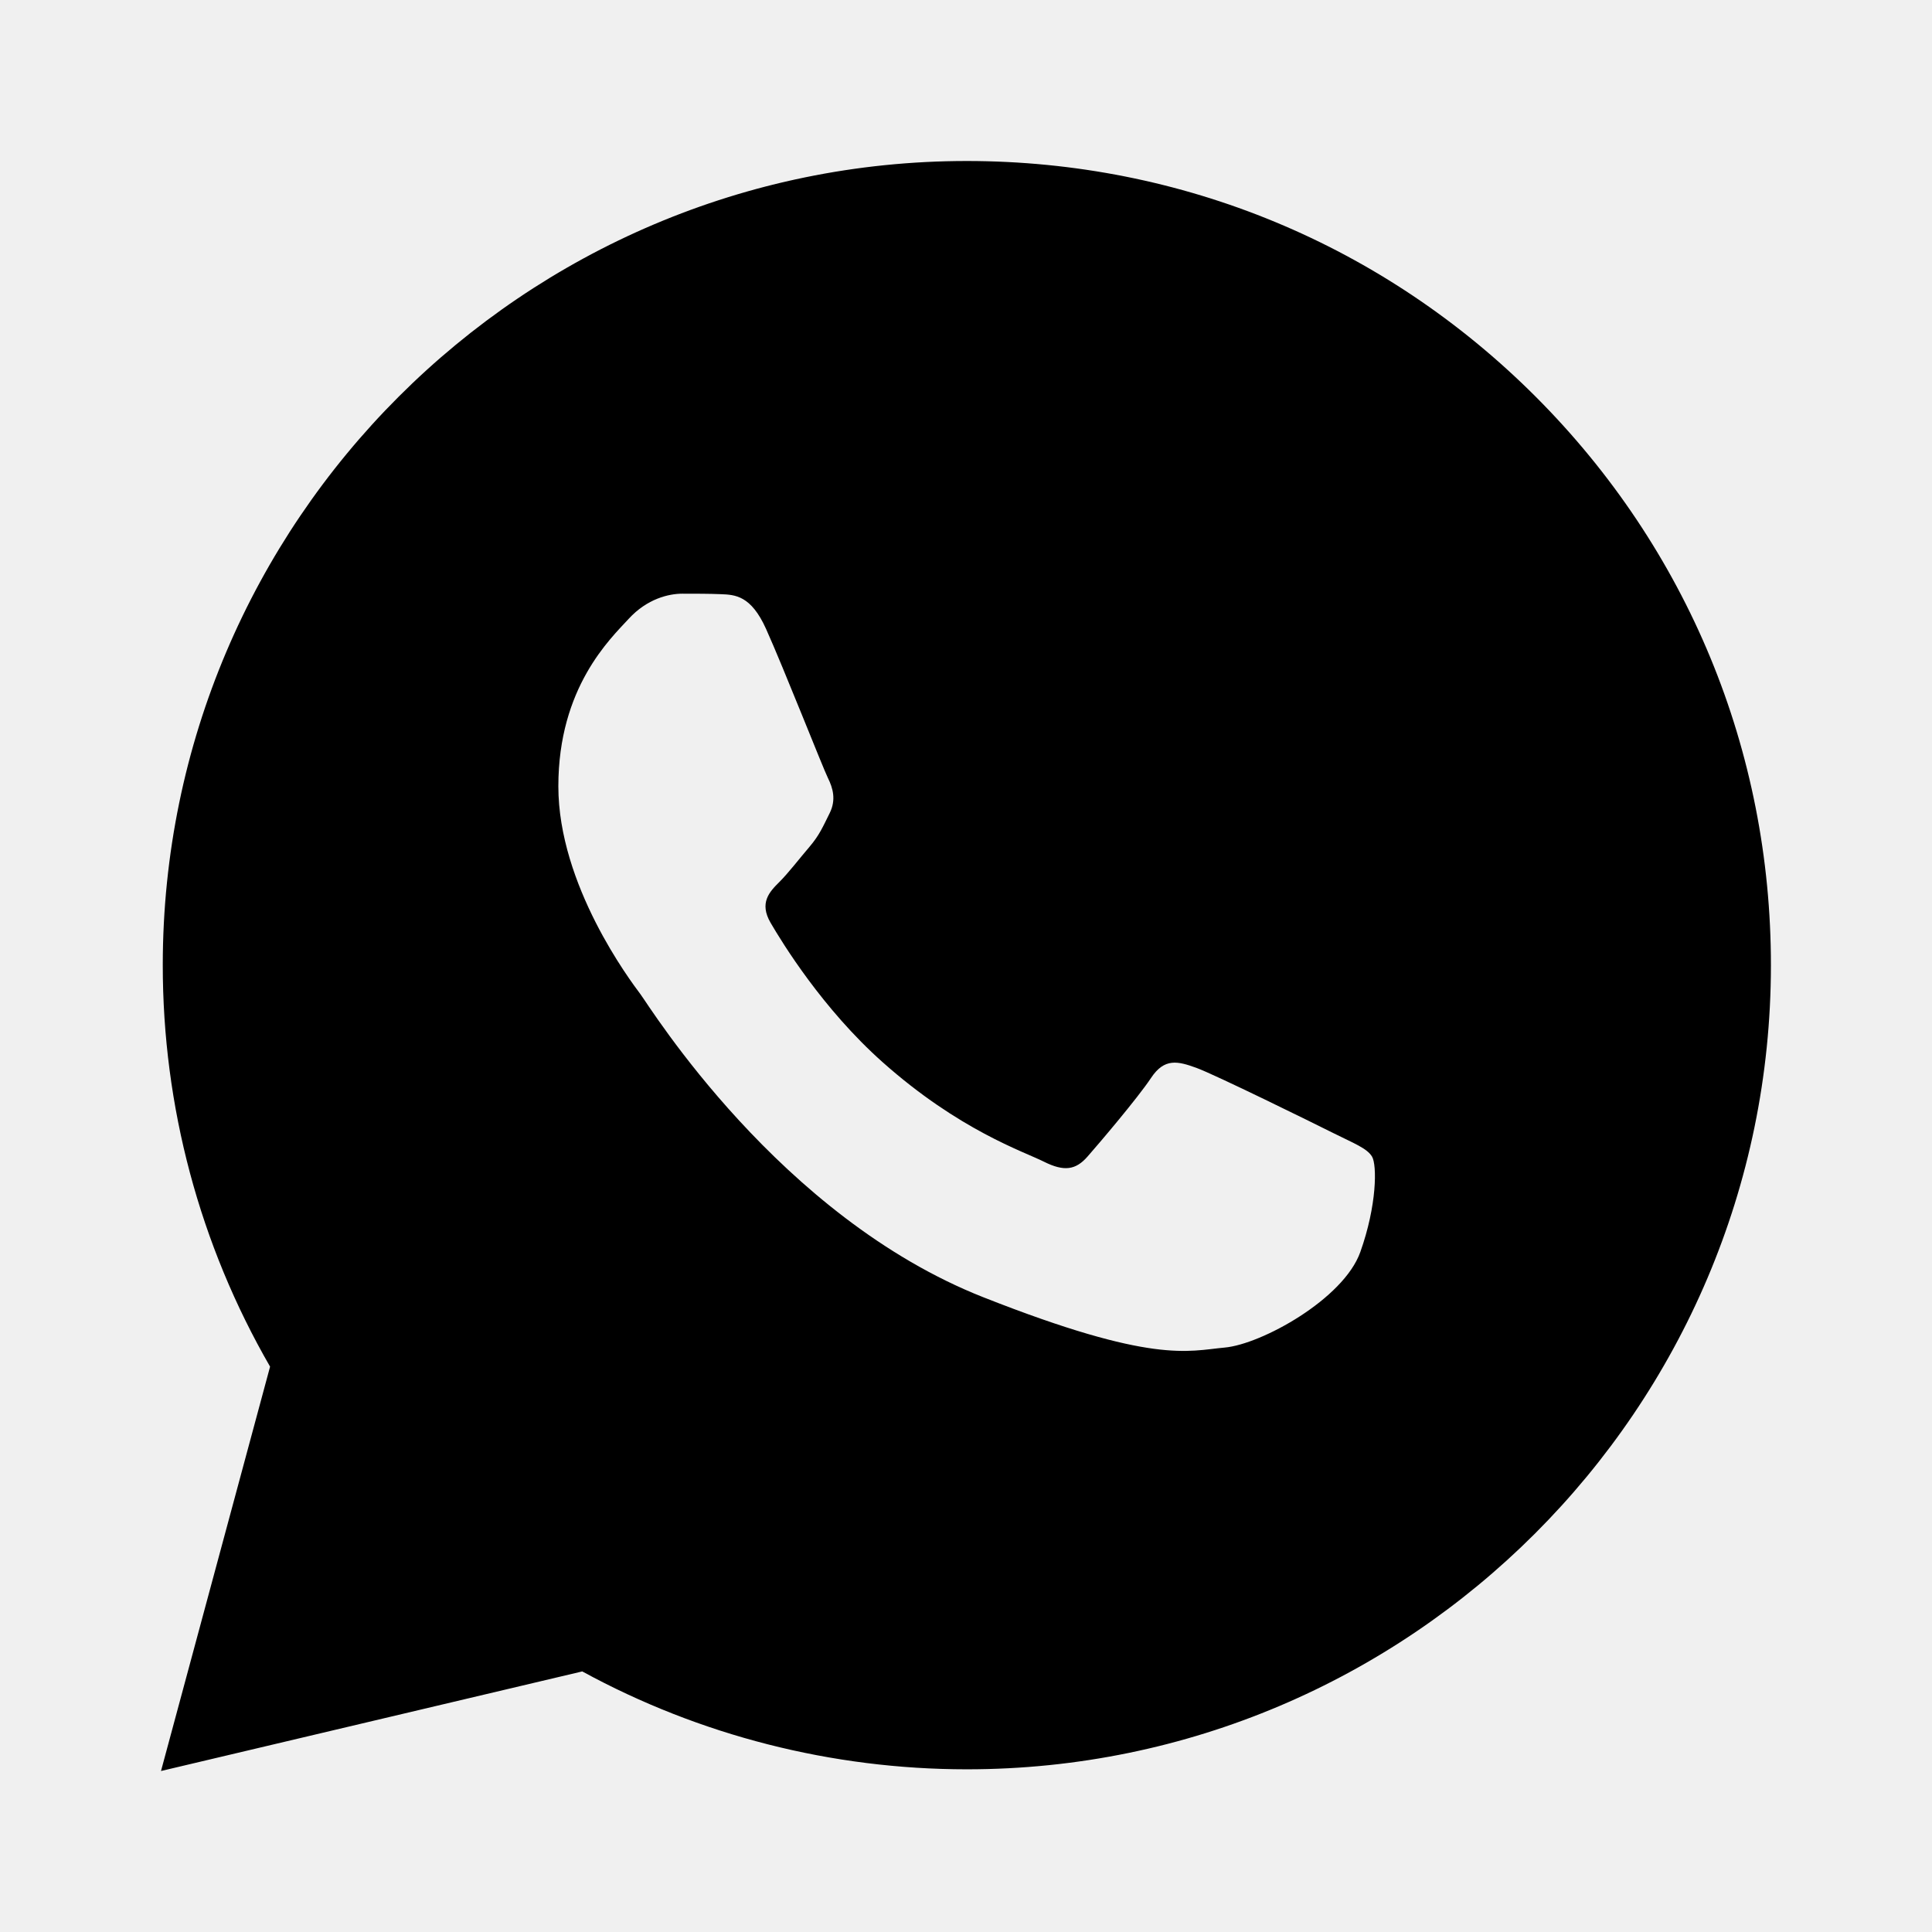
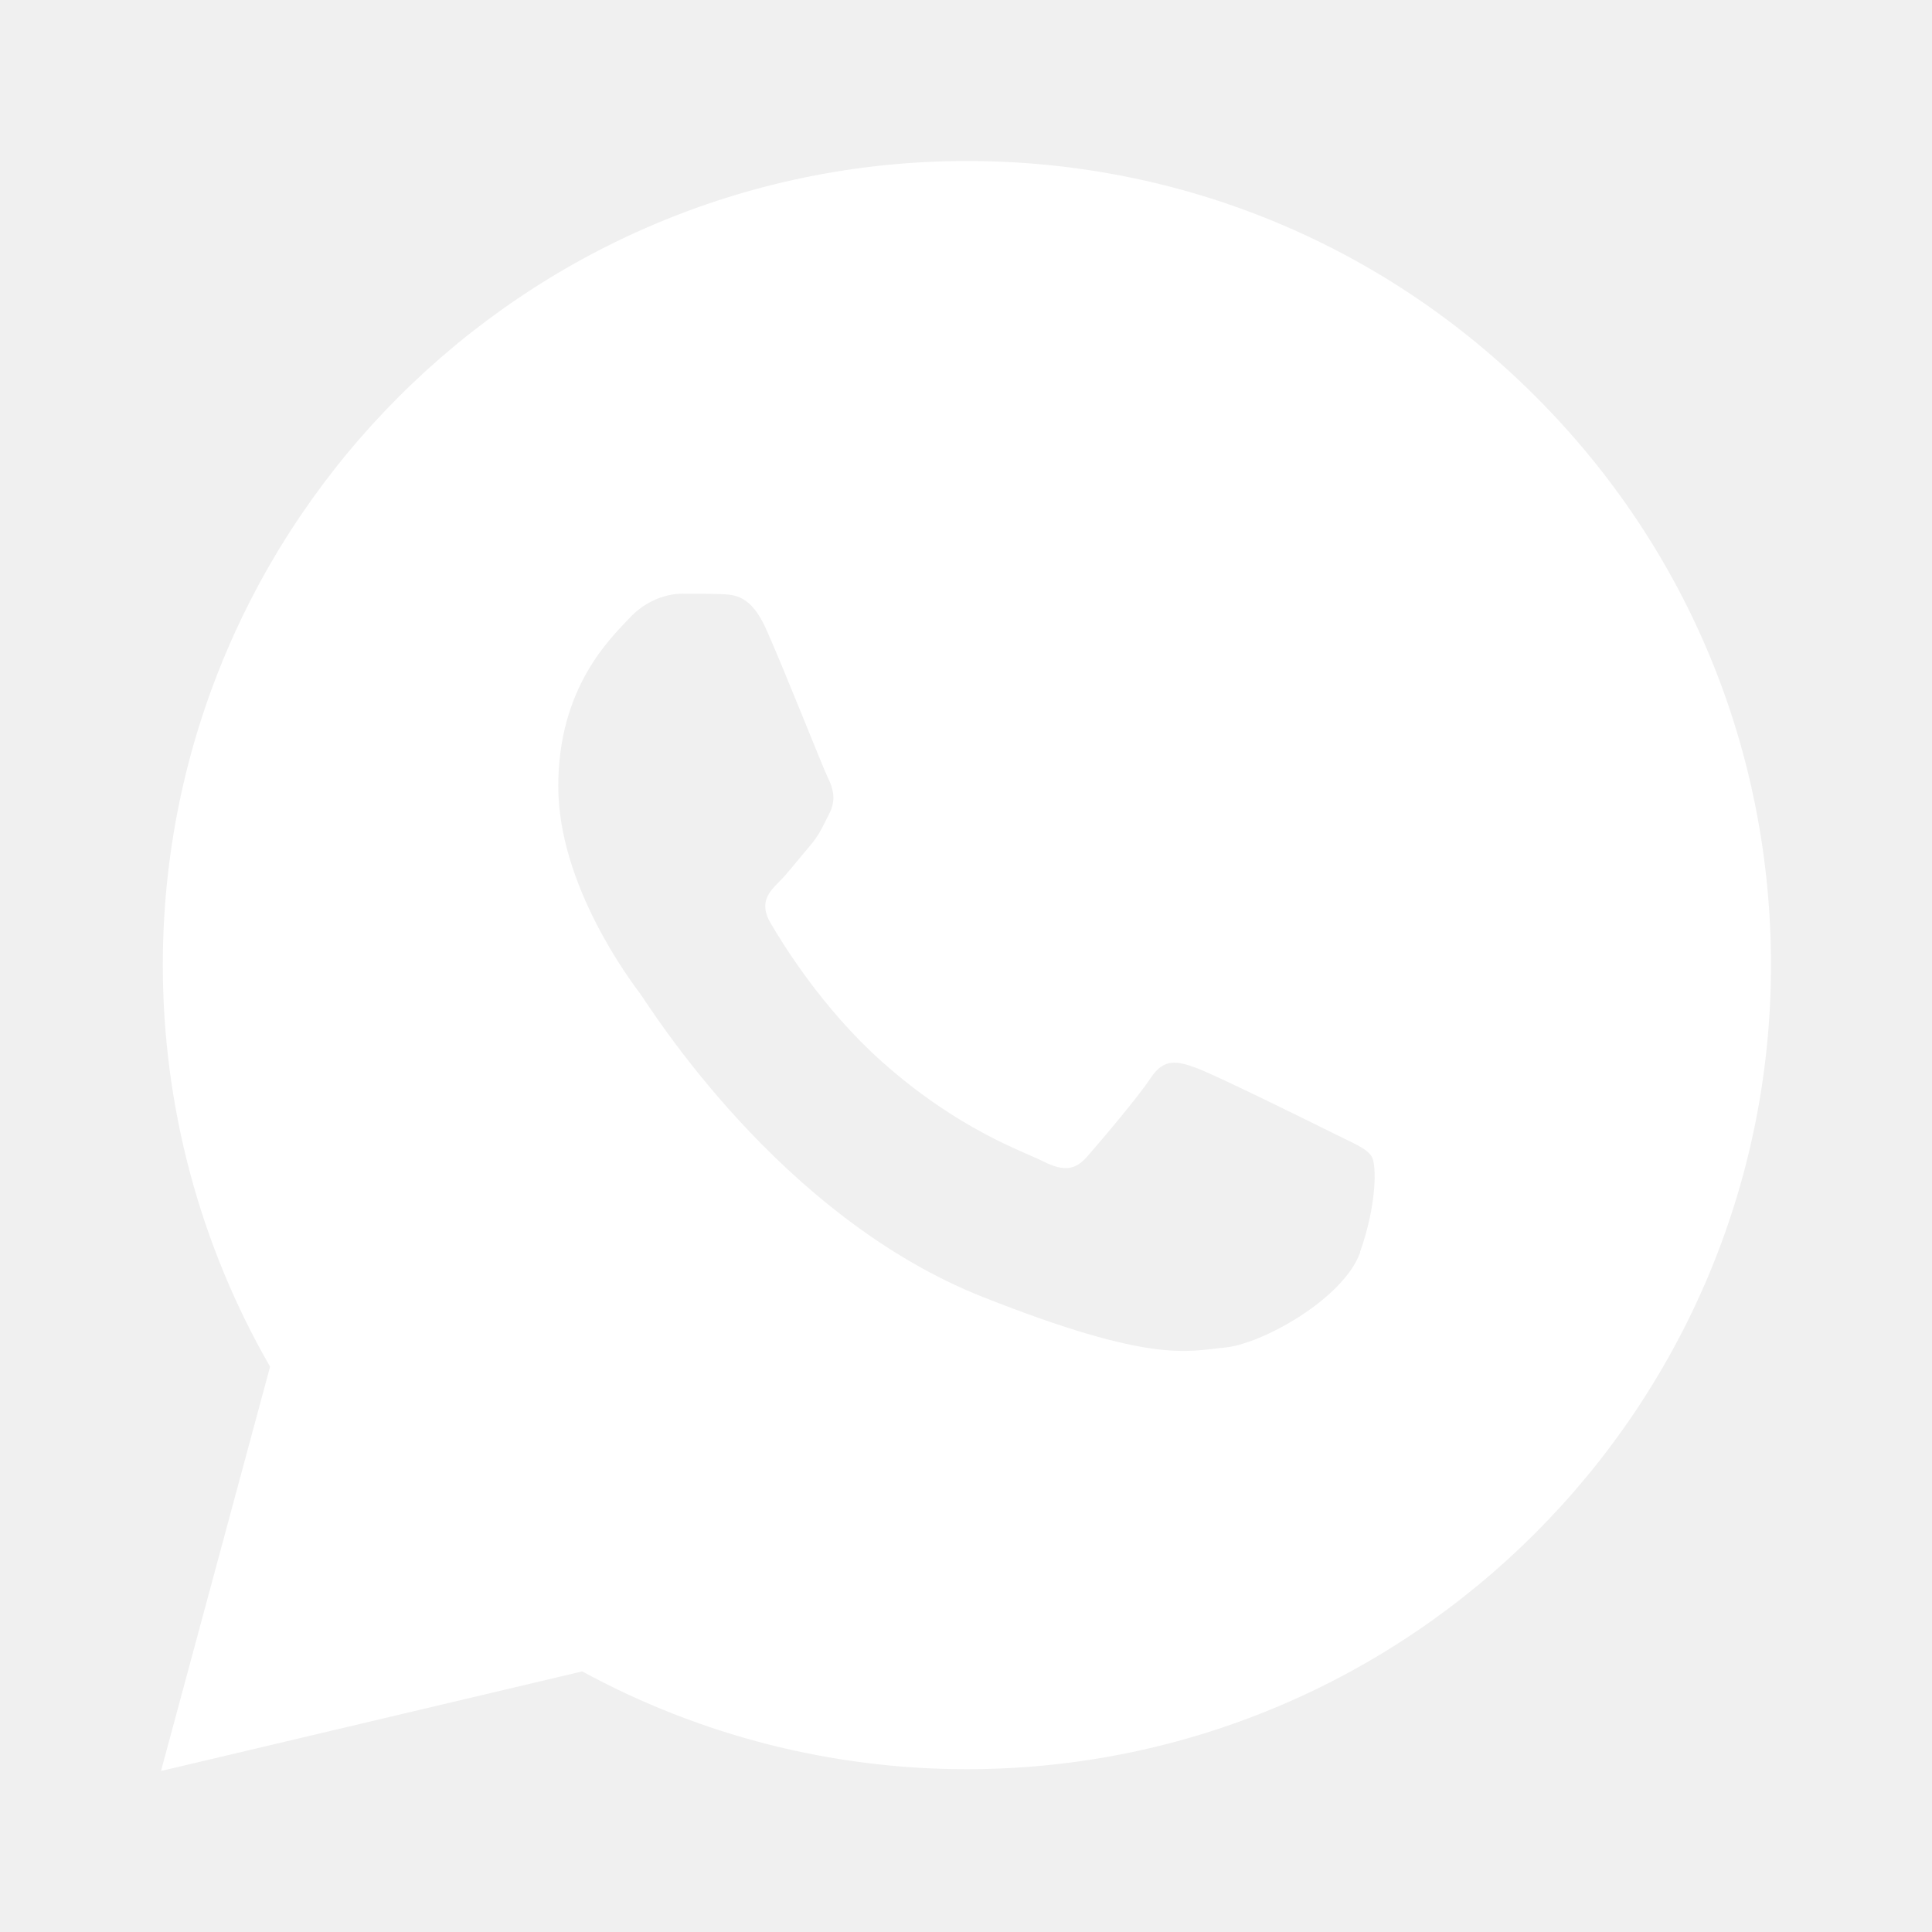
- <svg xmlns="http://www.w3.org/2000/svg" viewBox="0 0 24 24" width="96px" height="96px">
-   <path d="M19.077,4.928C17.191,3.041,14.683,2.001,12.011,2c-5.506,0-9.987,4.479-9.989,9.985 c-0.001,1.76,0.459,3.478,1.333,4.992L2,22l5.233-1.237c1.459,0.796,3.101,1.215,4.773,1.216h0.004 c5.505,0,9.986-4.48,9.989-9.985C22.001,9.325,20.963,6.816,19.077,4.928z M16.898,15.554c-0.208,0.583-1.227,1.145-1.685,1.186 c-0.458,0.042-0.887,0.207-2.995-0.624c-2.537-1-4.139-3.601-4.263-3.767c-0.125-0.167-1.019-1.353-1.019-2.581 S7.581,7.936,7.81,7.687c0.229-0.25,0.499-0.312,0.666-0.312c0.166,0,0.333,0,0.478,0.006c0.178,0.007,0.375,0.016,0.562,0.431 c0.222,0.494,0.707,1.728,0.769,1.853s0.104,0.271,0.021,0.437s-0.125,0.27-0.249,0.416c-0.125,0.146-0.262,0.325-0.374,0.437 c-0.125,0.124-0.255,0.26-0.11,0.509c0.146,0.25,0.646,1.067,1.388,1.728c0.954,0.85,1.757,1.113,2.007,1.239 c0.25,0.125,0.395,0.104,0.541-0.063c0.146-0.166,0.624-0.728,0.79-0.978s0.333-0.208,0.562-0.125s1.456,0.687,1.705,0.812 c0.25,0.125,0.416,0.187,0.478,0.291C17.106,14.471,17.106,14.971,16.898,15.554z" />
+ <svg xmlns="http://www.w3.org/2000/svg" id="_Слой_1" data-name="Слой 1" viewBox="0 0 96 96">
+   <path d="M76.31,19.71c-7.54-7.55-17.58-11.71-28.26-11.71-22.02,0-39.95,17.92-39.96,39.94,0,7.04,1.84,13.91,5.33,19.97l-5.42,20.09,20.93-4.95c5.84,3.18,12.4,4.86,19.09,4.86h.02c22.02,0,39.94-17.92,39.96-39.94,0-10.68-4.14-20.71-11.69-28.26ZM67.59,62.22c-.83,2.33-4.91,4.58-6.74,4.74-1.83.17-3.55.83-11.98-2.5-10.15-4-16.56-14.4-17.05-15.07-.5-.67-4.08-5.41-4.08-10.32s2.58-7.33,3.5-8.32c.92-1,2-1.25,2.66-1.25s1.33,0,1.91.02c.71.03,1.5.06,2.25,1.72.89,1.98,2.83,6.91,3.08,7.41s.42,1.08.08,1.75-.5,1.08-1,1.66c-.5.58-1.05,1.3-1.5,1.75-.5.5-1.02,1.04-.44,2.04.58,1,2.58,4.27,5.55,6.91,3.82,3.4,7.03,4.45,8.03,4.96,1,.5,1.58.42,2.16-.25.58-.66,2.5-2.91,3.16-3.91s1.33-.83,2.25-.5,5.82,2.75,6.82,3.25c1,.5,1.66.75,1.91,1.16.25.41.25,2.41-.58,4.74Z" style="fill: #fff;" />
</svg>
